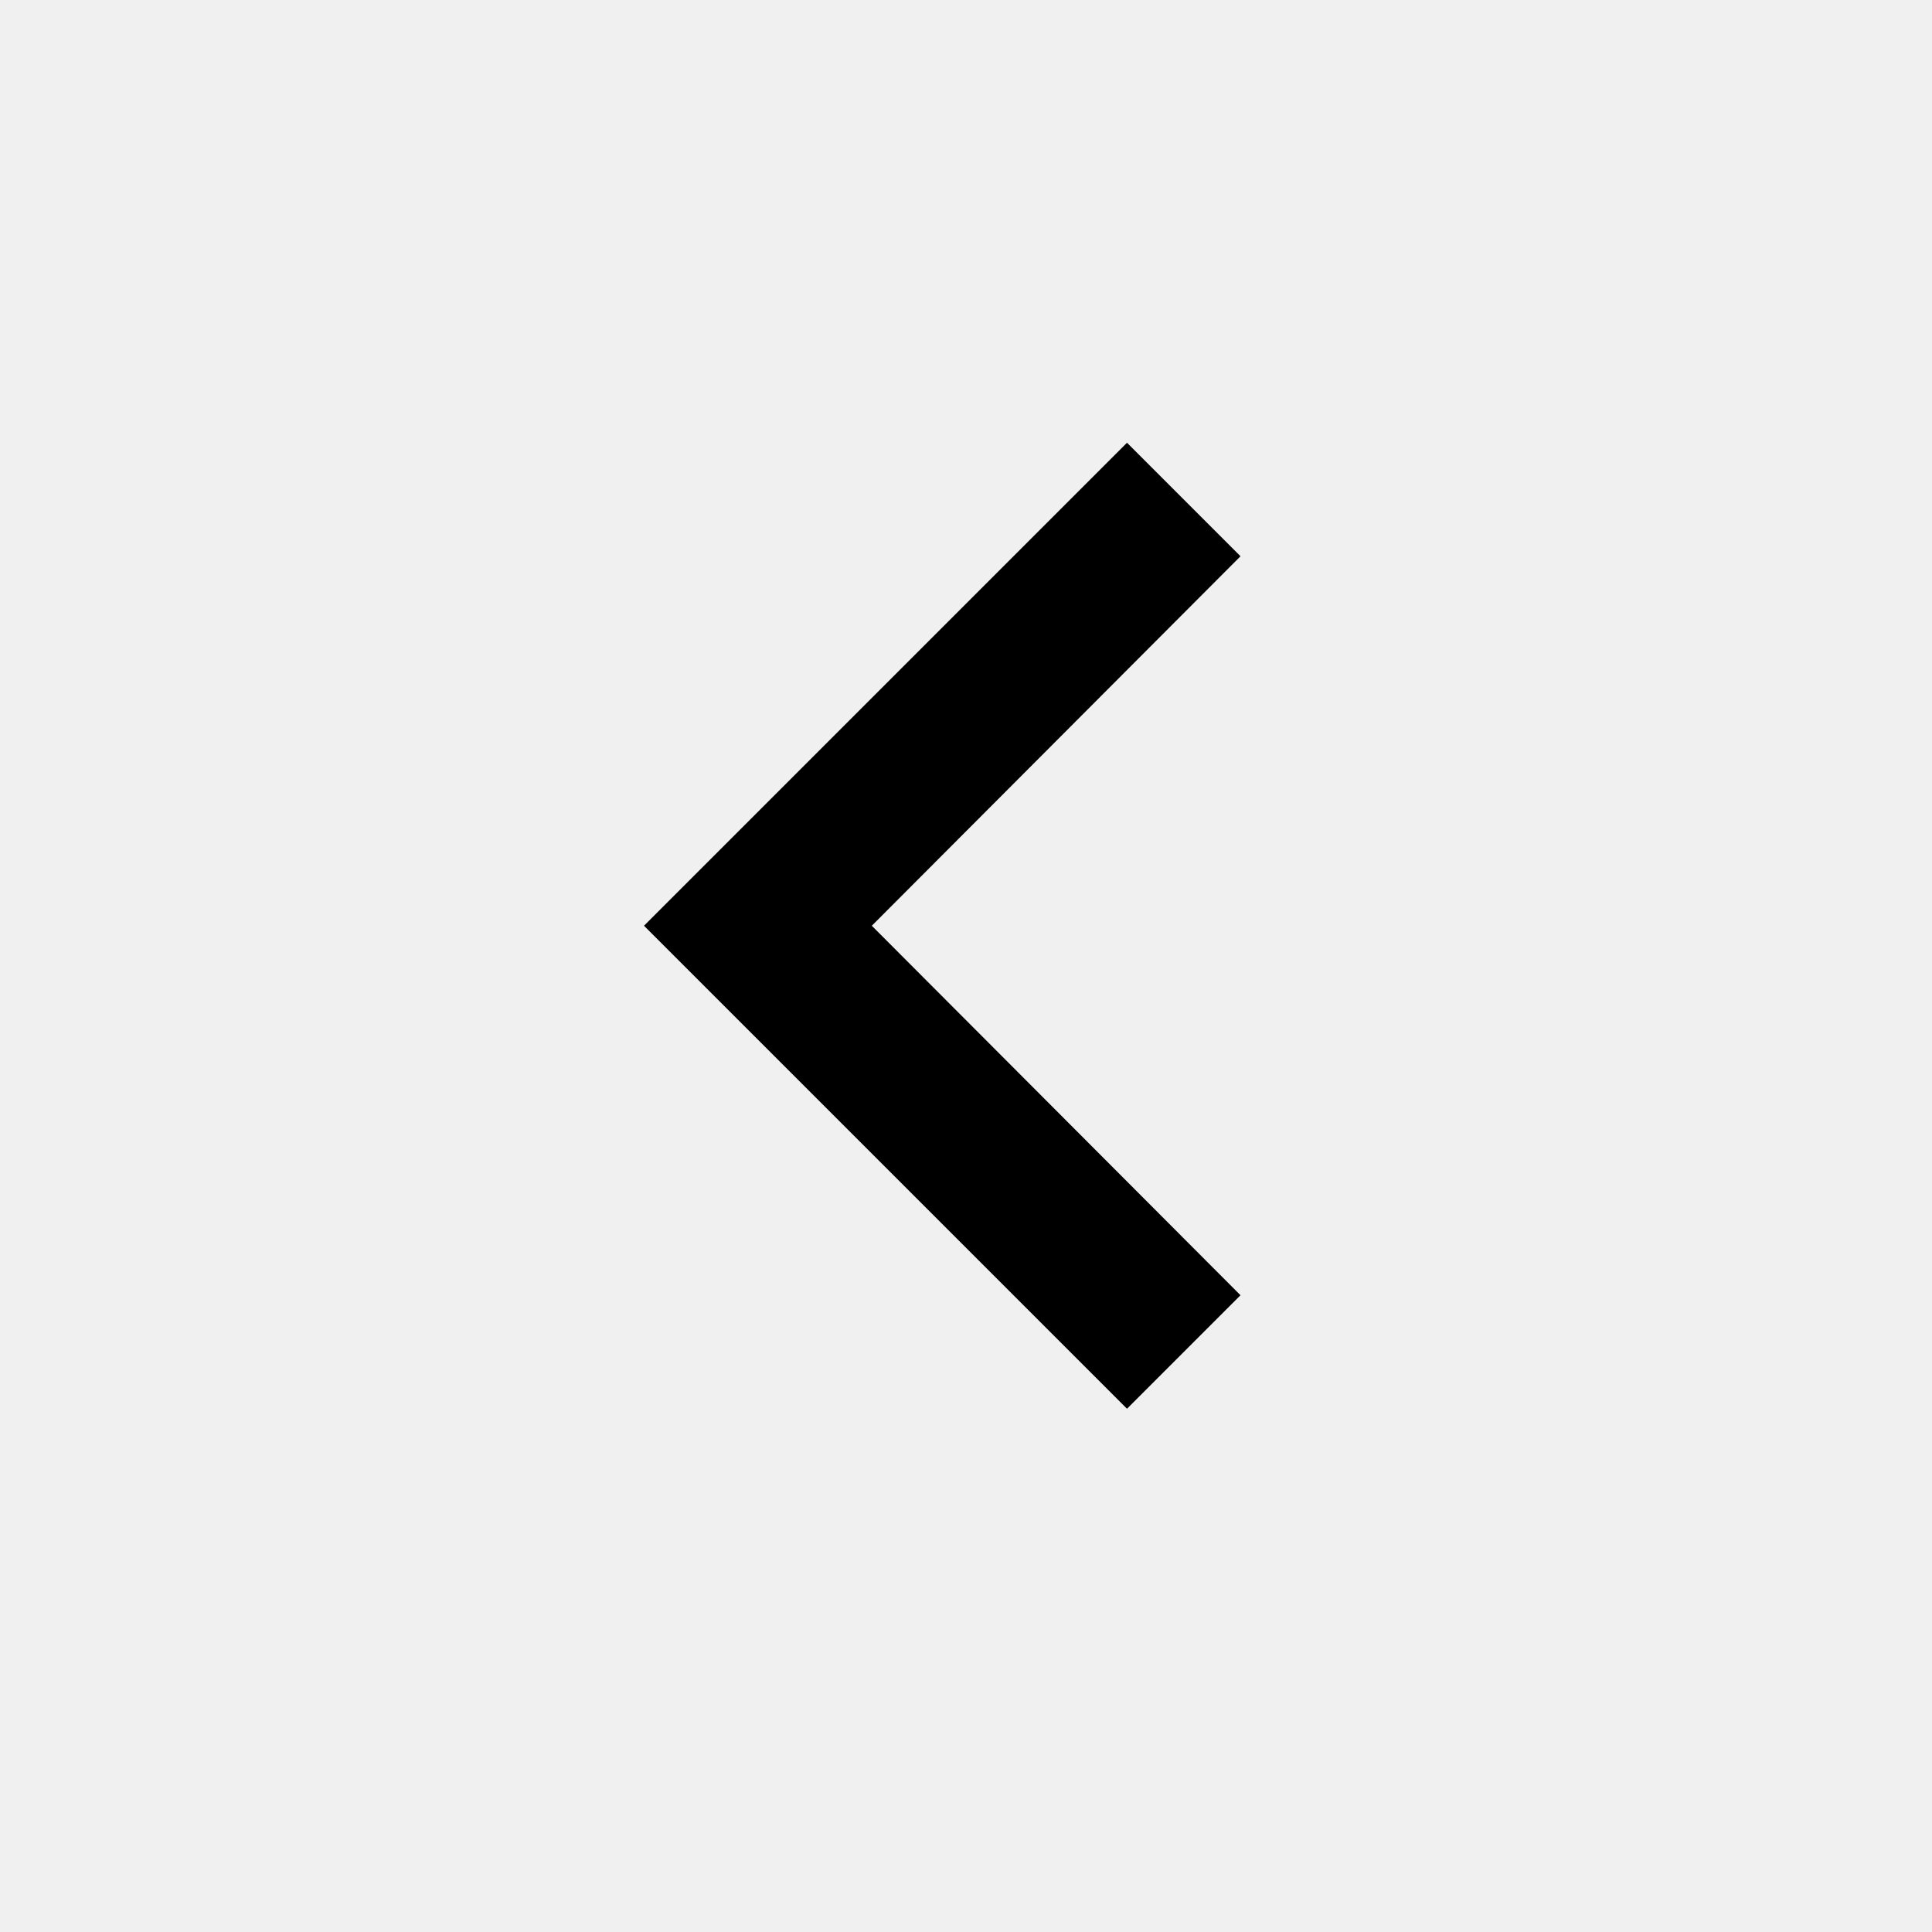
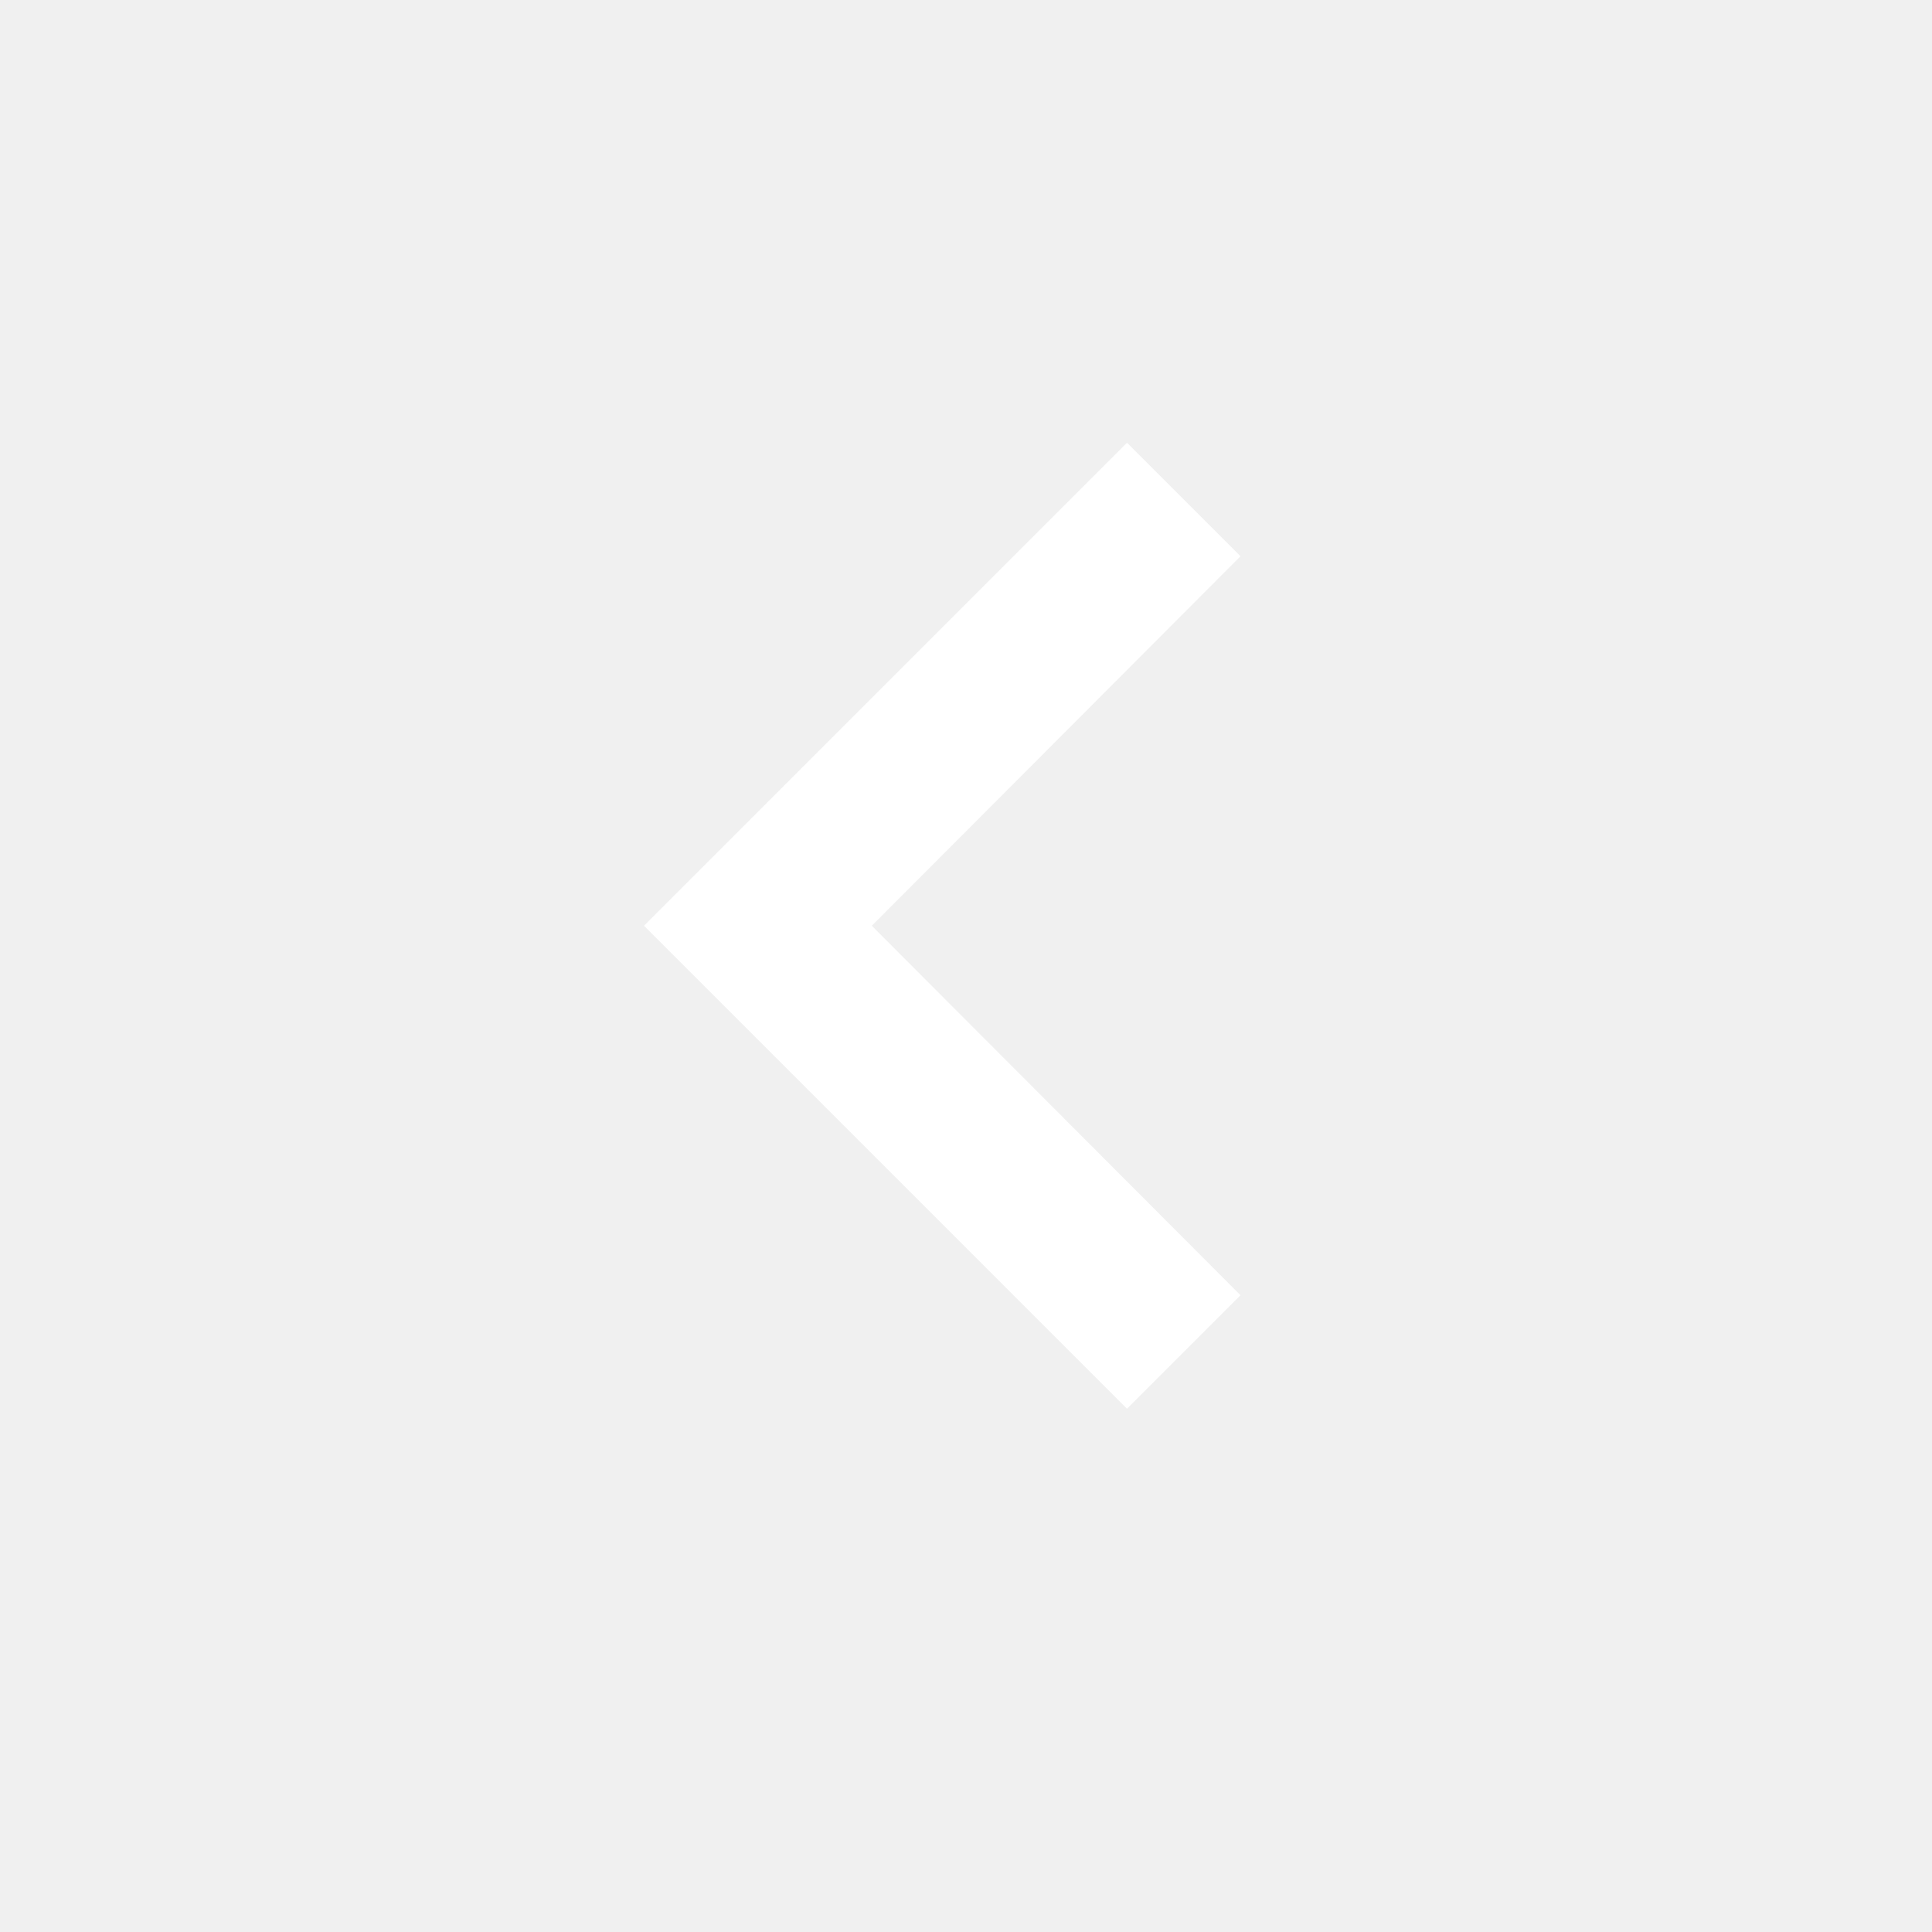
- <svg xmlns="http://www.w3.org/2000/svg" fill="#000000" height="24" viewBox="0 0 24 24" width="24">
+ <svg xmlns="http://www.w3.org/2000/svg" fill="#ffffff" height="24" viewBox="0 0 24 24" width="24">
  <path d="M15.41 16.09l-4.58-4.59 4.58-4.59L14 5.5l-6 6 6 6z" />
  <path d="M0-.5h24v24H0z" fill="none" />
</svg>
